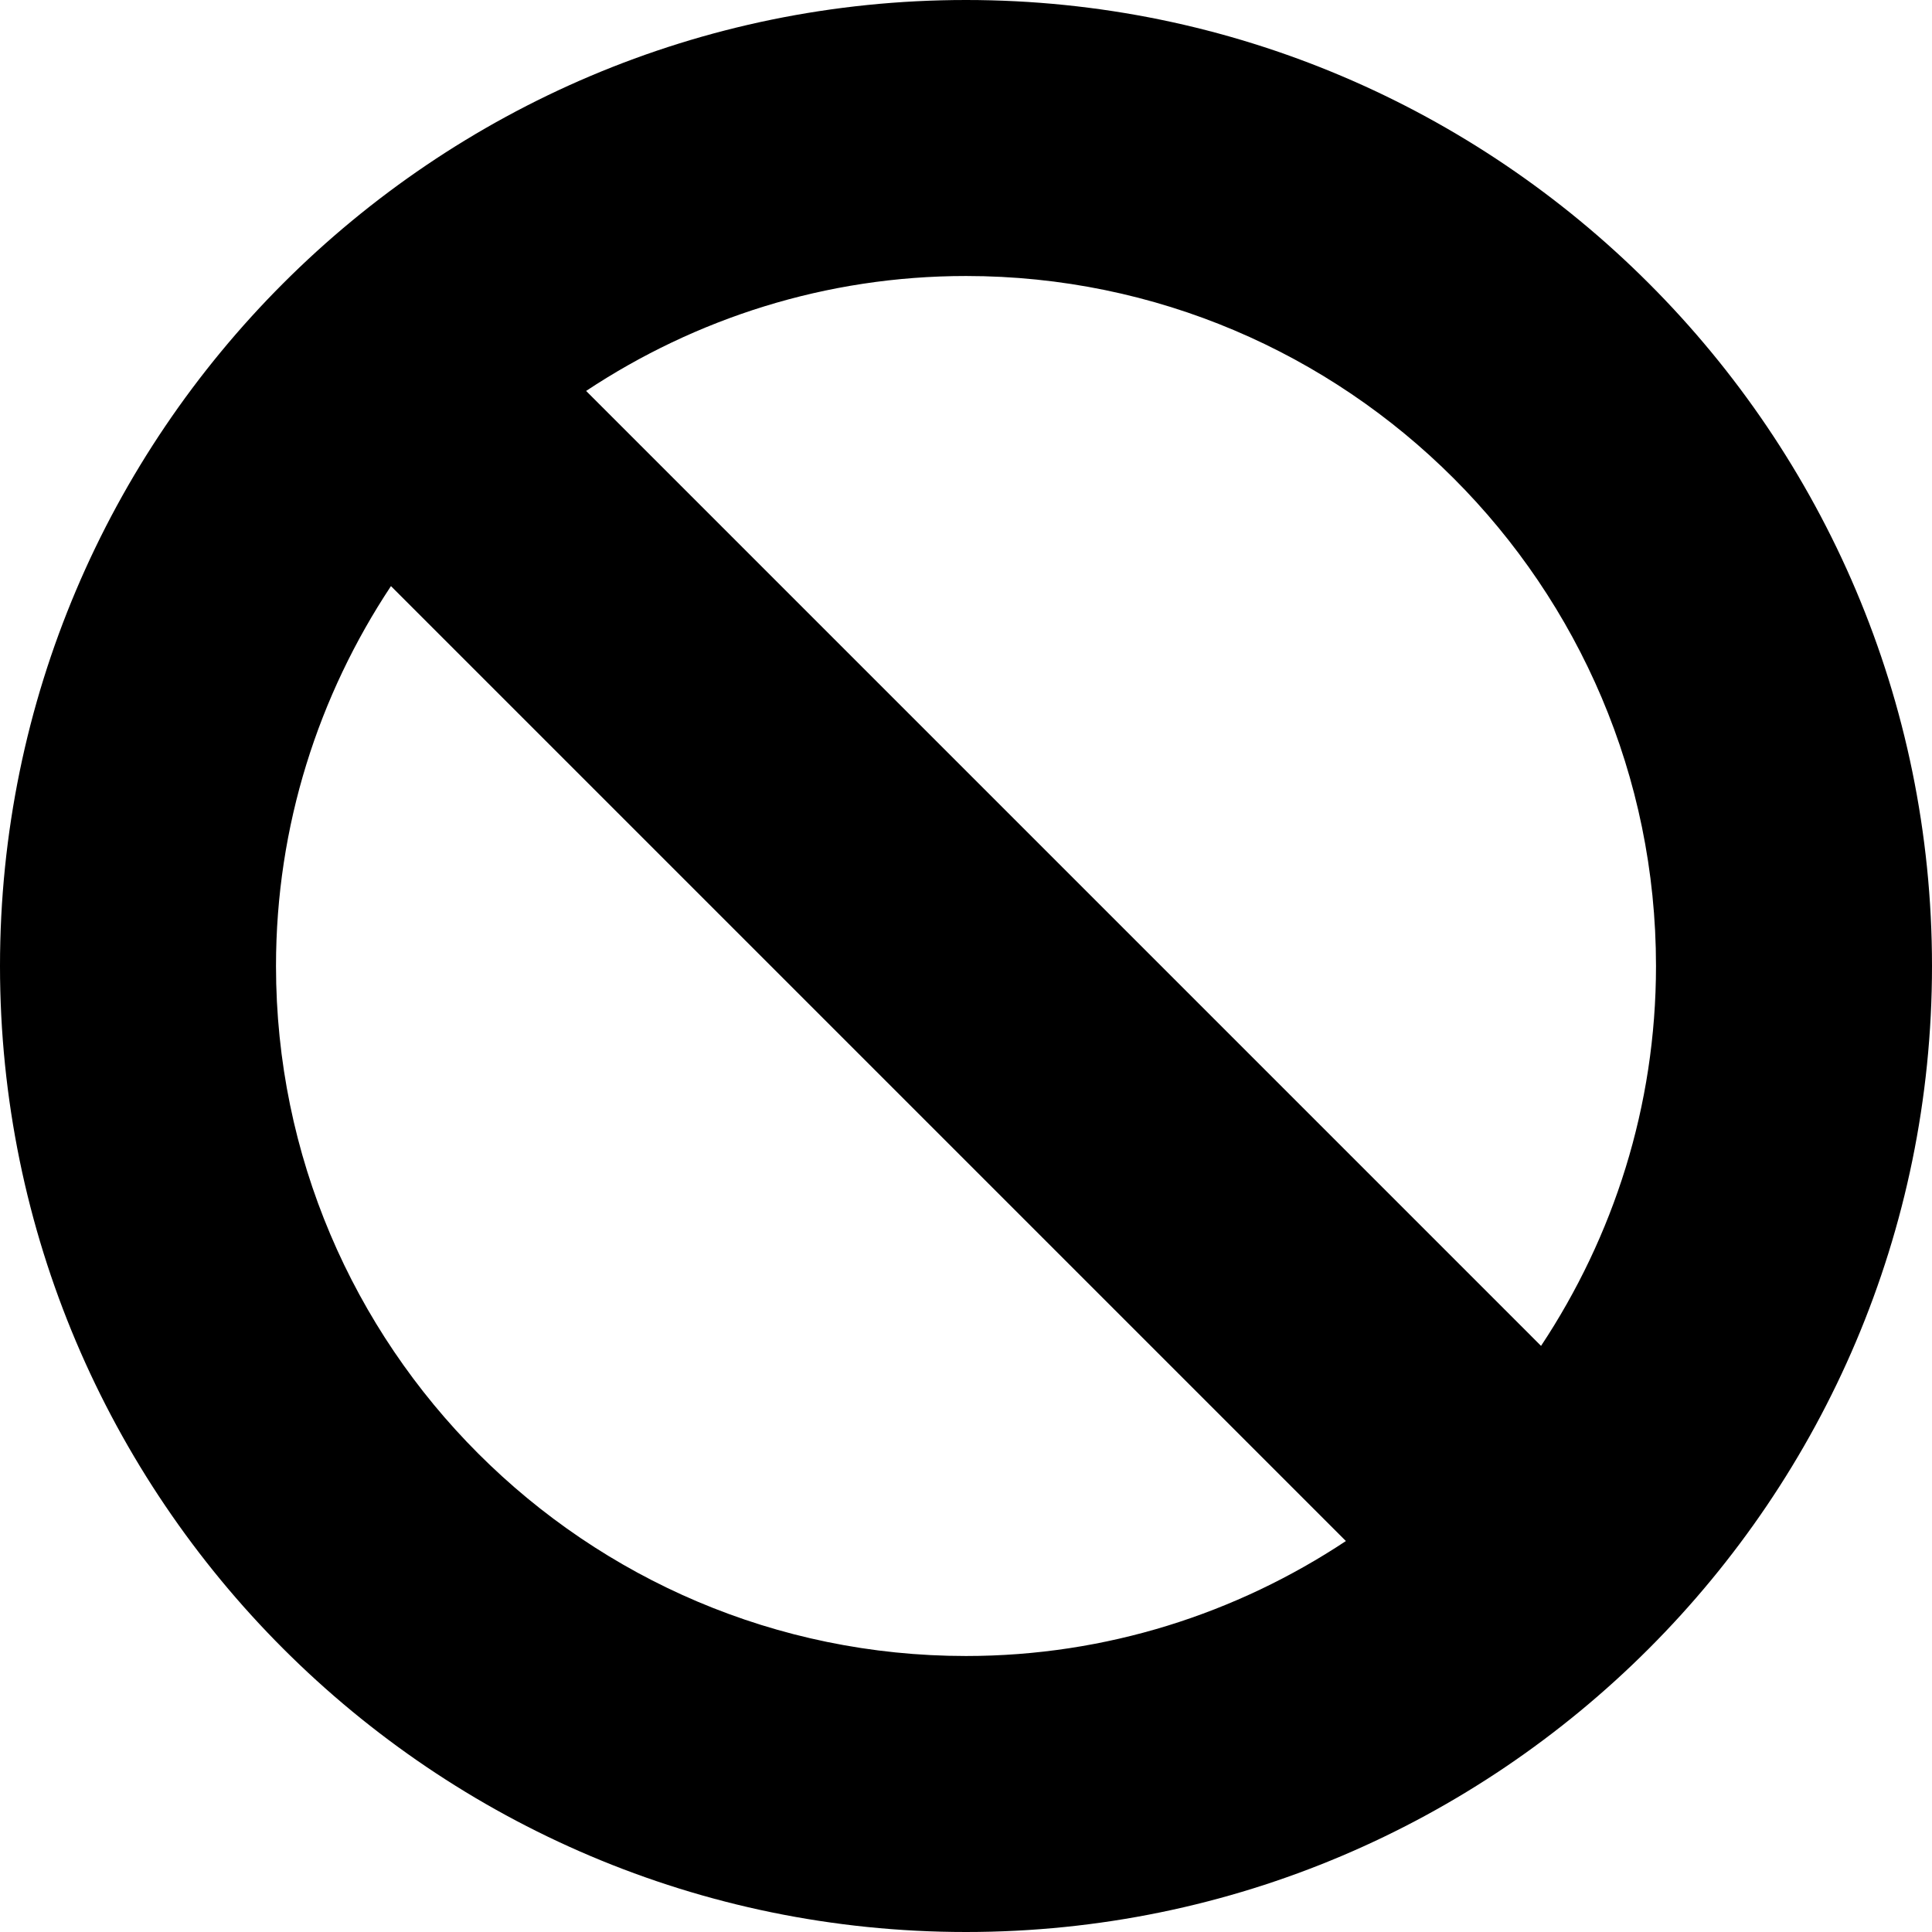
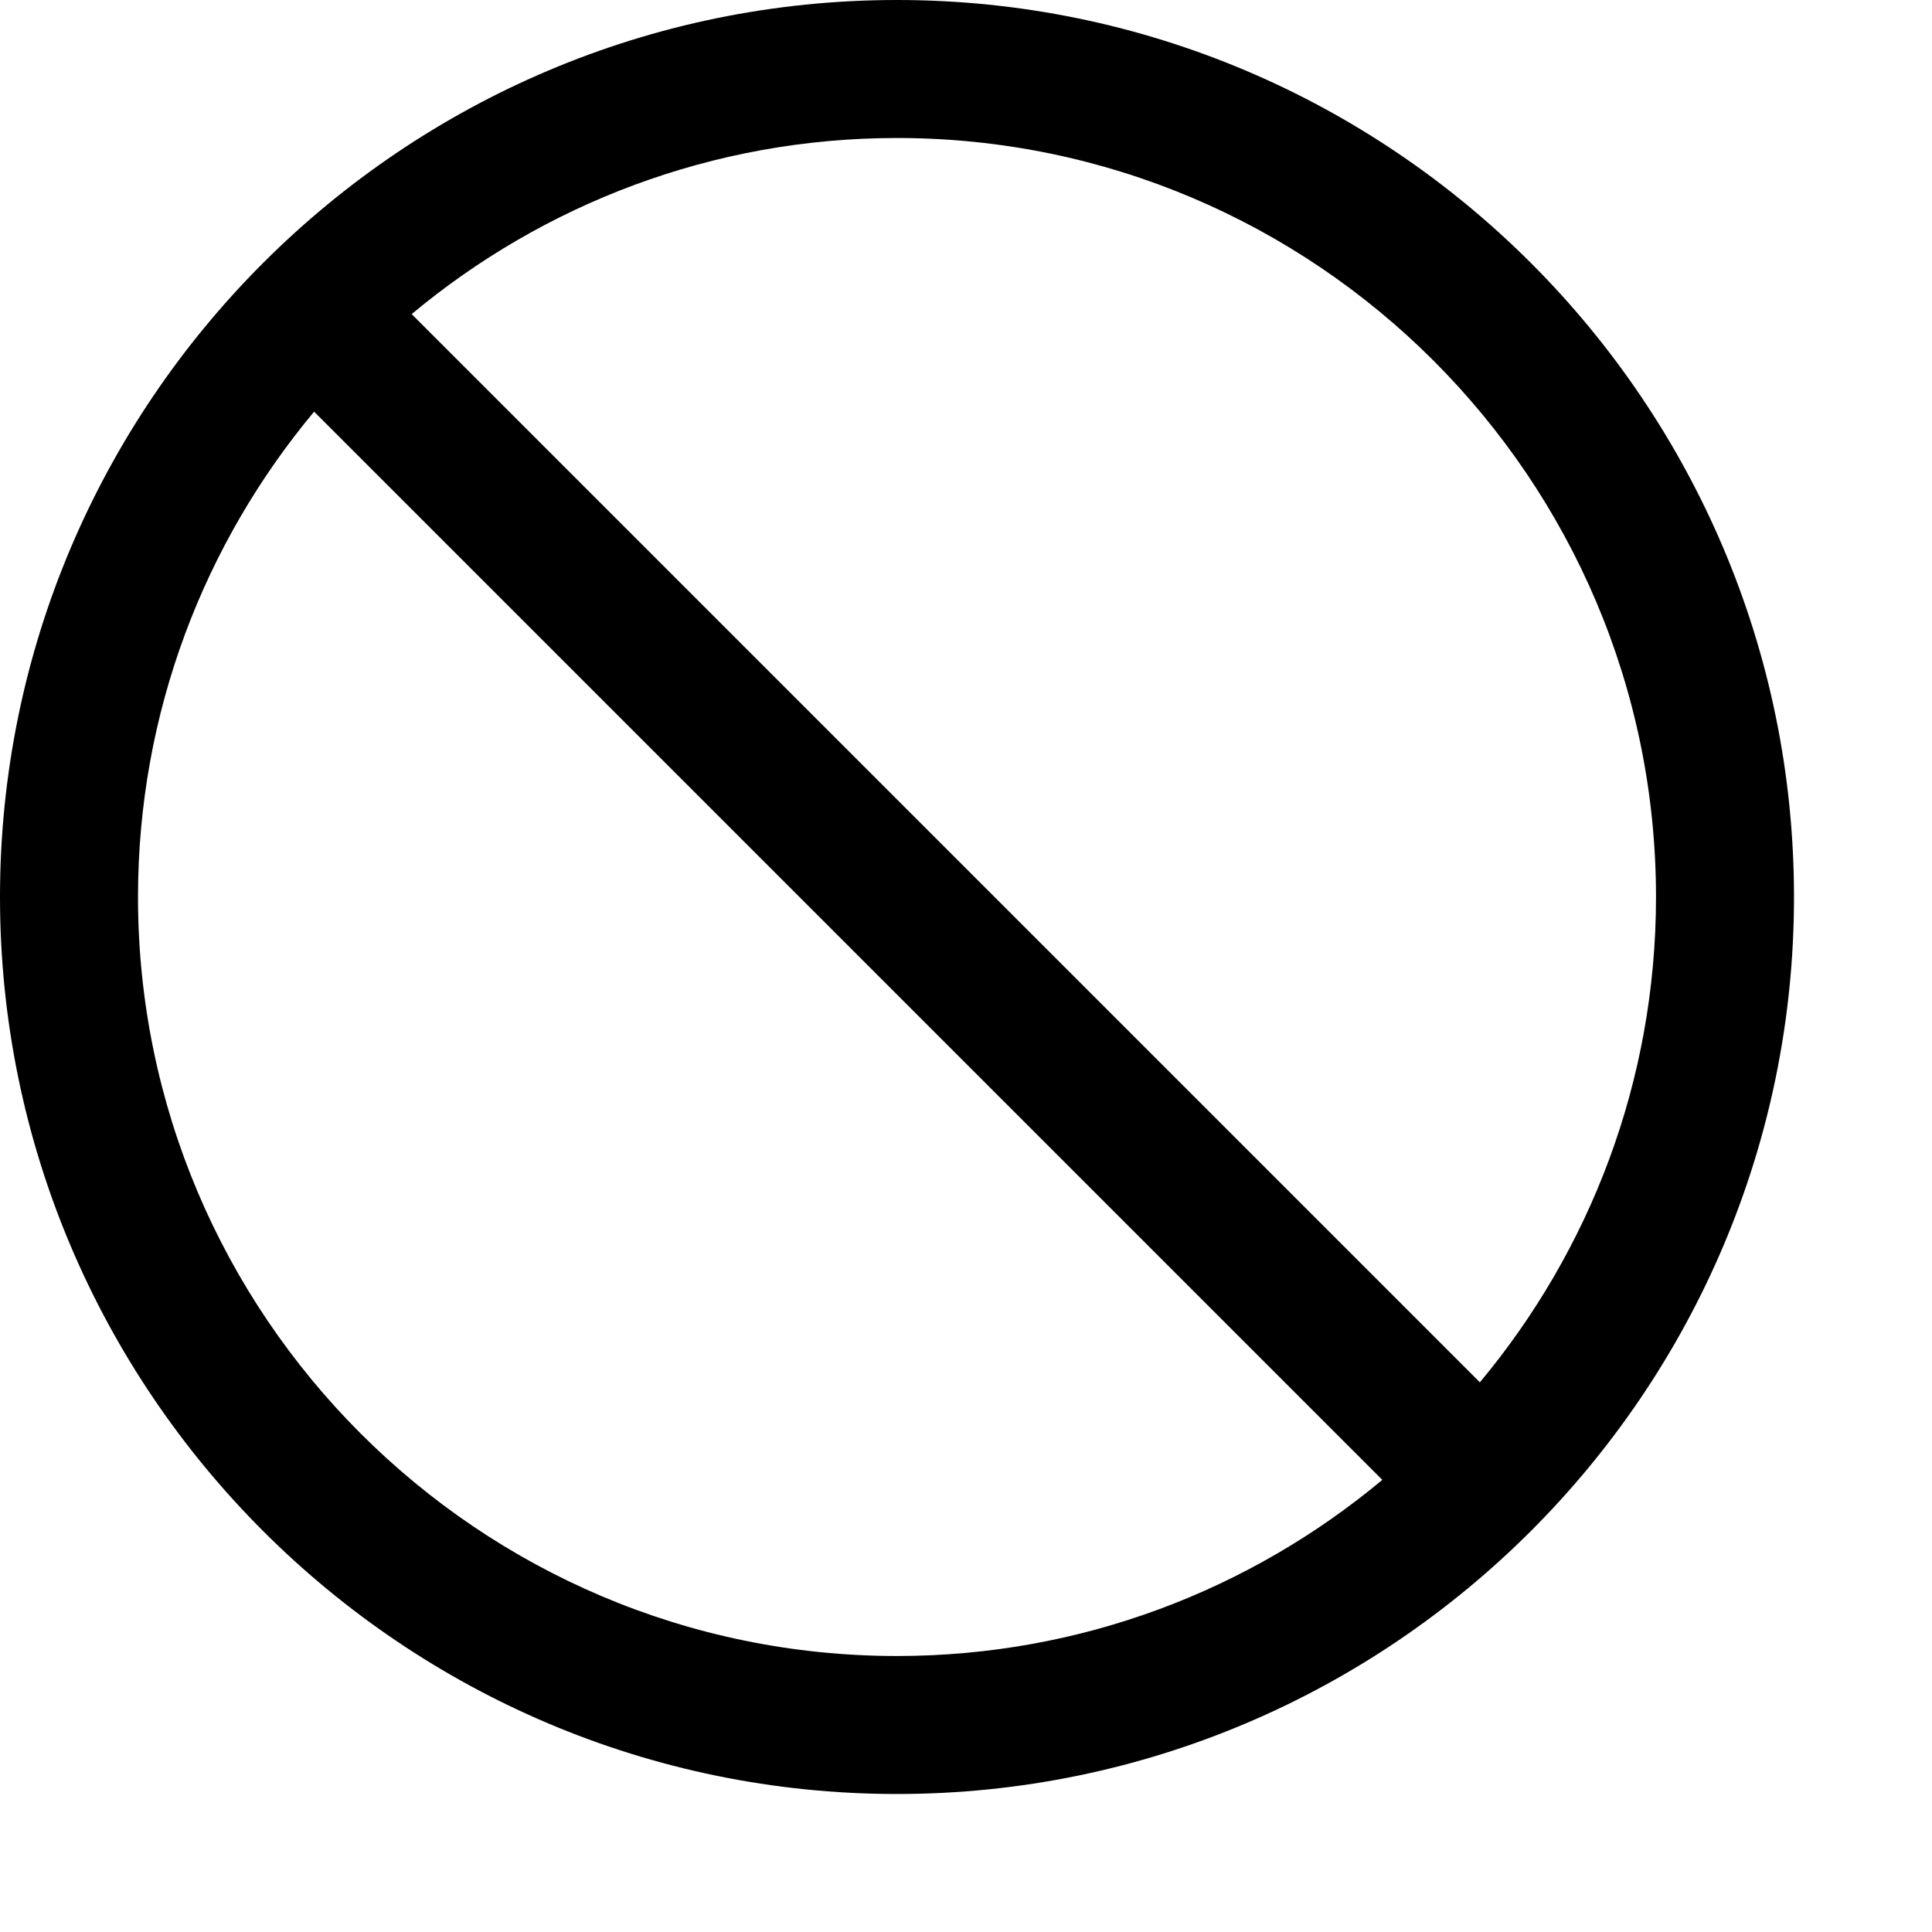
<svg xmlns="http://www.w3.org/2000/svg" viewBox="0 0 448 448" enable-background="new 0 0 448 448">
-   <path d="M224 0c-123.51 0-224 100.49-224 224s100.49 224 224 224 224-100.49 224-224-100.49-224-224-224zm160 224c0 32.553-9.889 62.793-26.656 88.09l-221.434-221.436c25.297-16.767 55.537-26.654 88.09-26.654 88.219 0 160 71.781 160 160zm-320 0c0-32.553 9.889-62.793 26.656-88.09l221.434 221.434c-25.297 16.767-55.537 26.656-88.09 26.656-88.219 0-160-71.781-160-160z" />
+   <path d="M208 0c-114.687 0-208 93.313-208 208s93.313 208 208 208 208-93.313 208-208-93.312-208-208-208zm-176 208c0-42.775 15.369-82.008 40.834-112.541l247.701 247.701c-30.533 25.469-69.765 40.84-112.535 40.84-97.047 0-176-78.969-176-176zm311.16 112.535l-247.701-247.701c30.533-25.465 69.766-40.834 112.541-40.834 97.031 0 176 78.953 176 176 0 42.77-15.371 82.002-40.84 112.535z" />
</svg>
